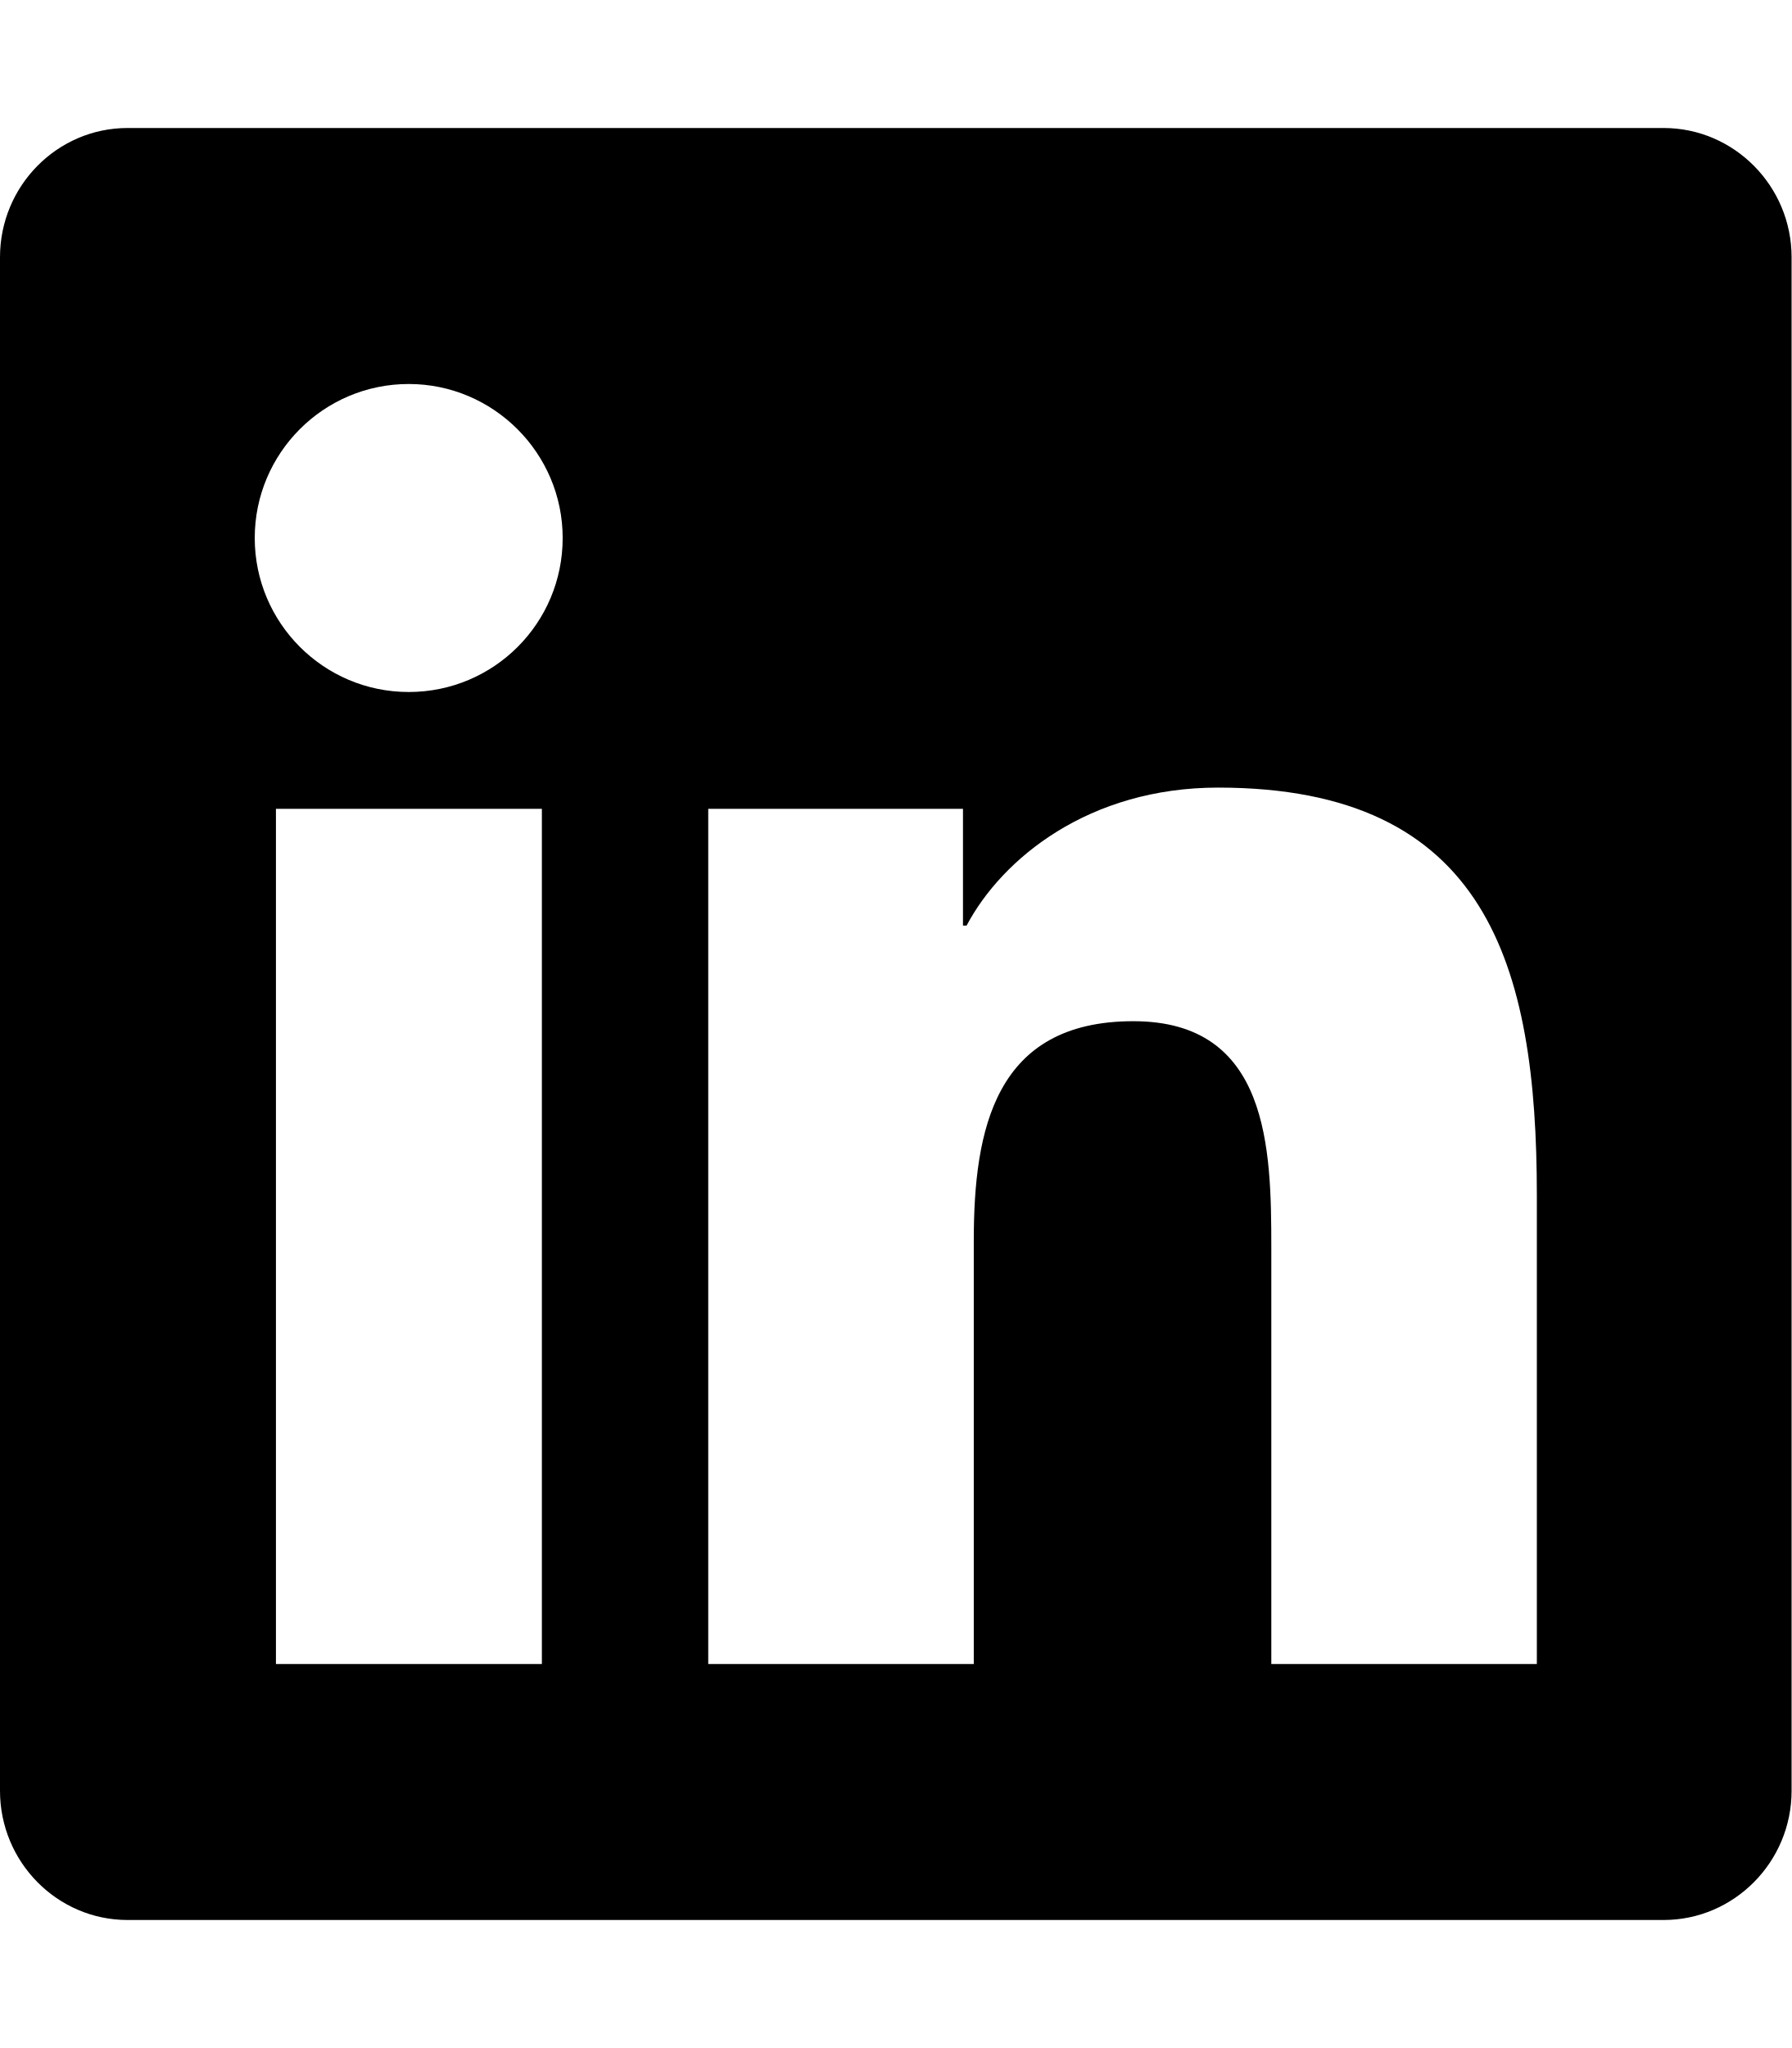
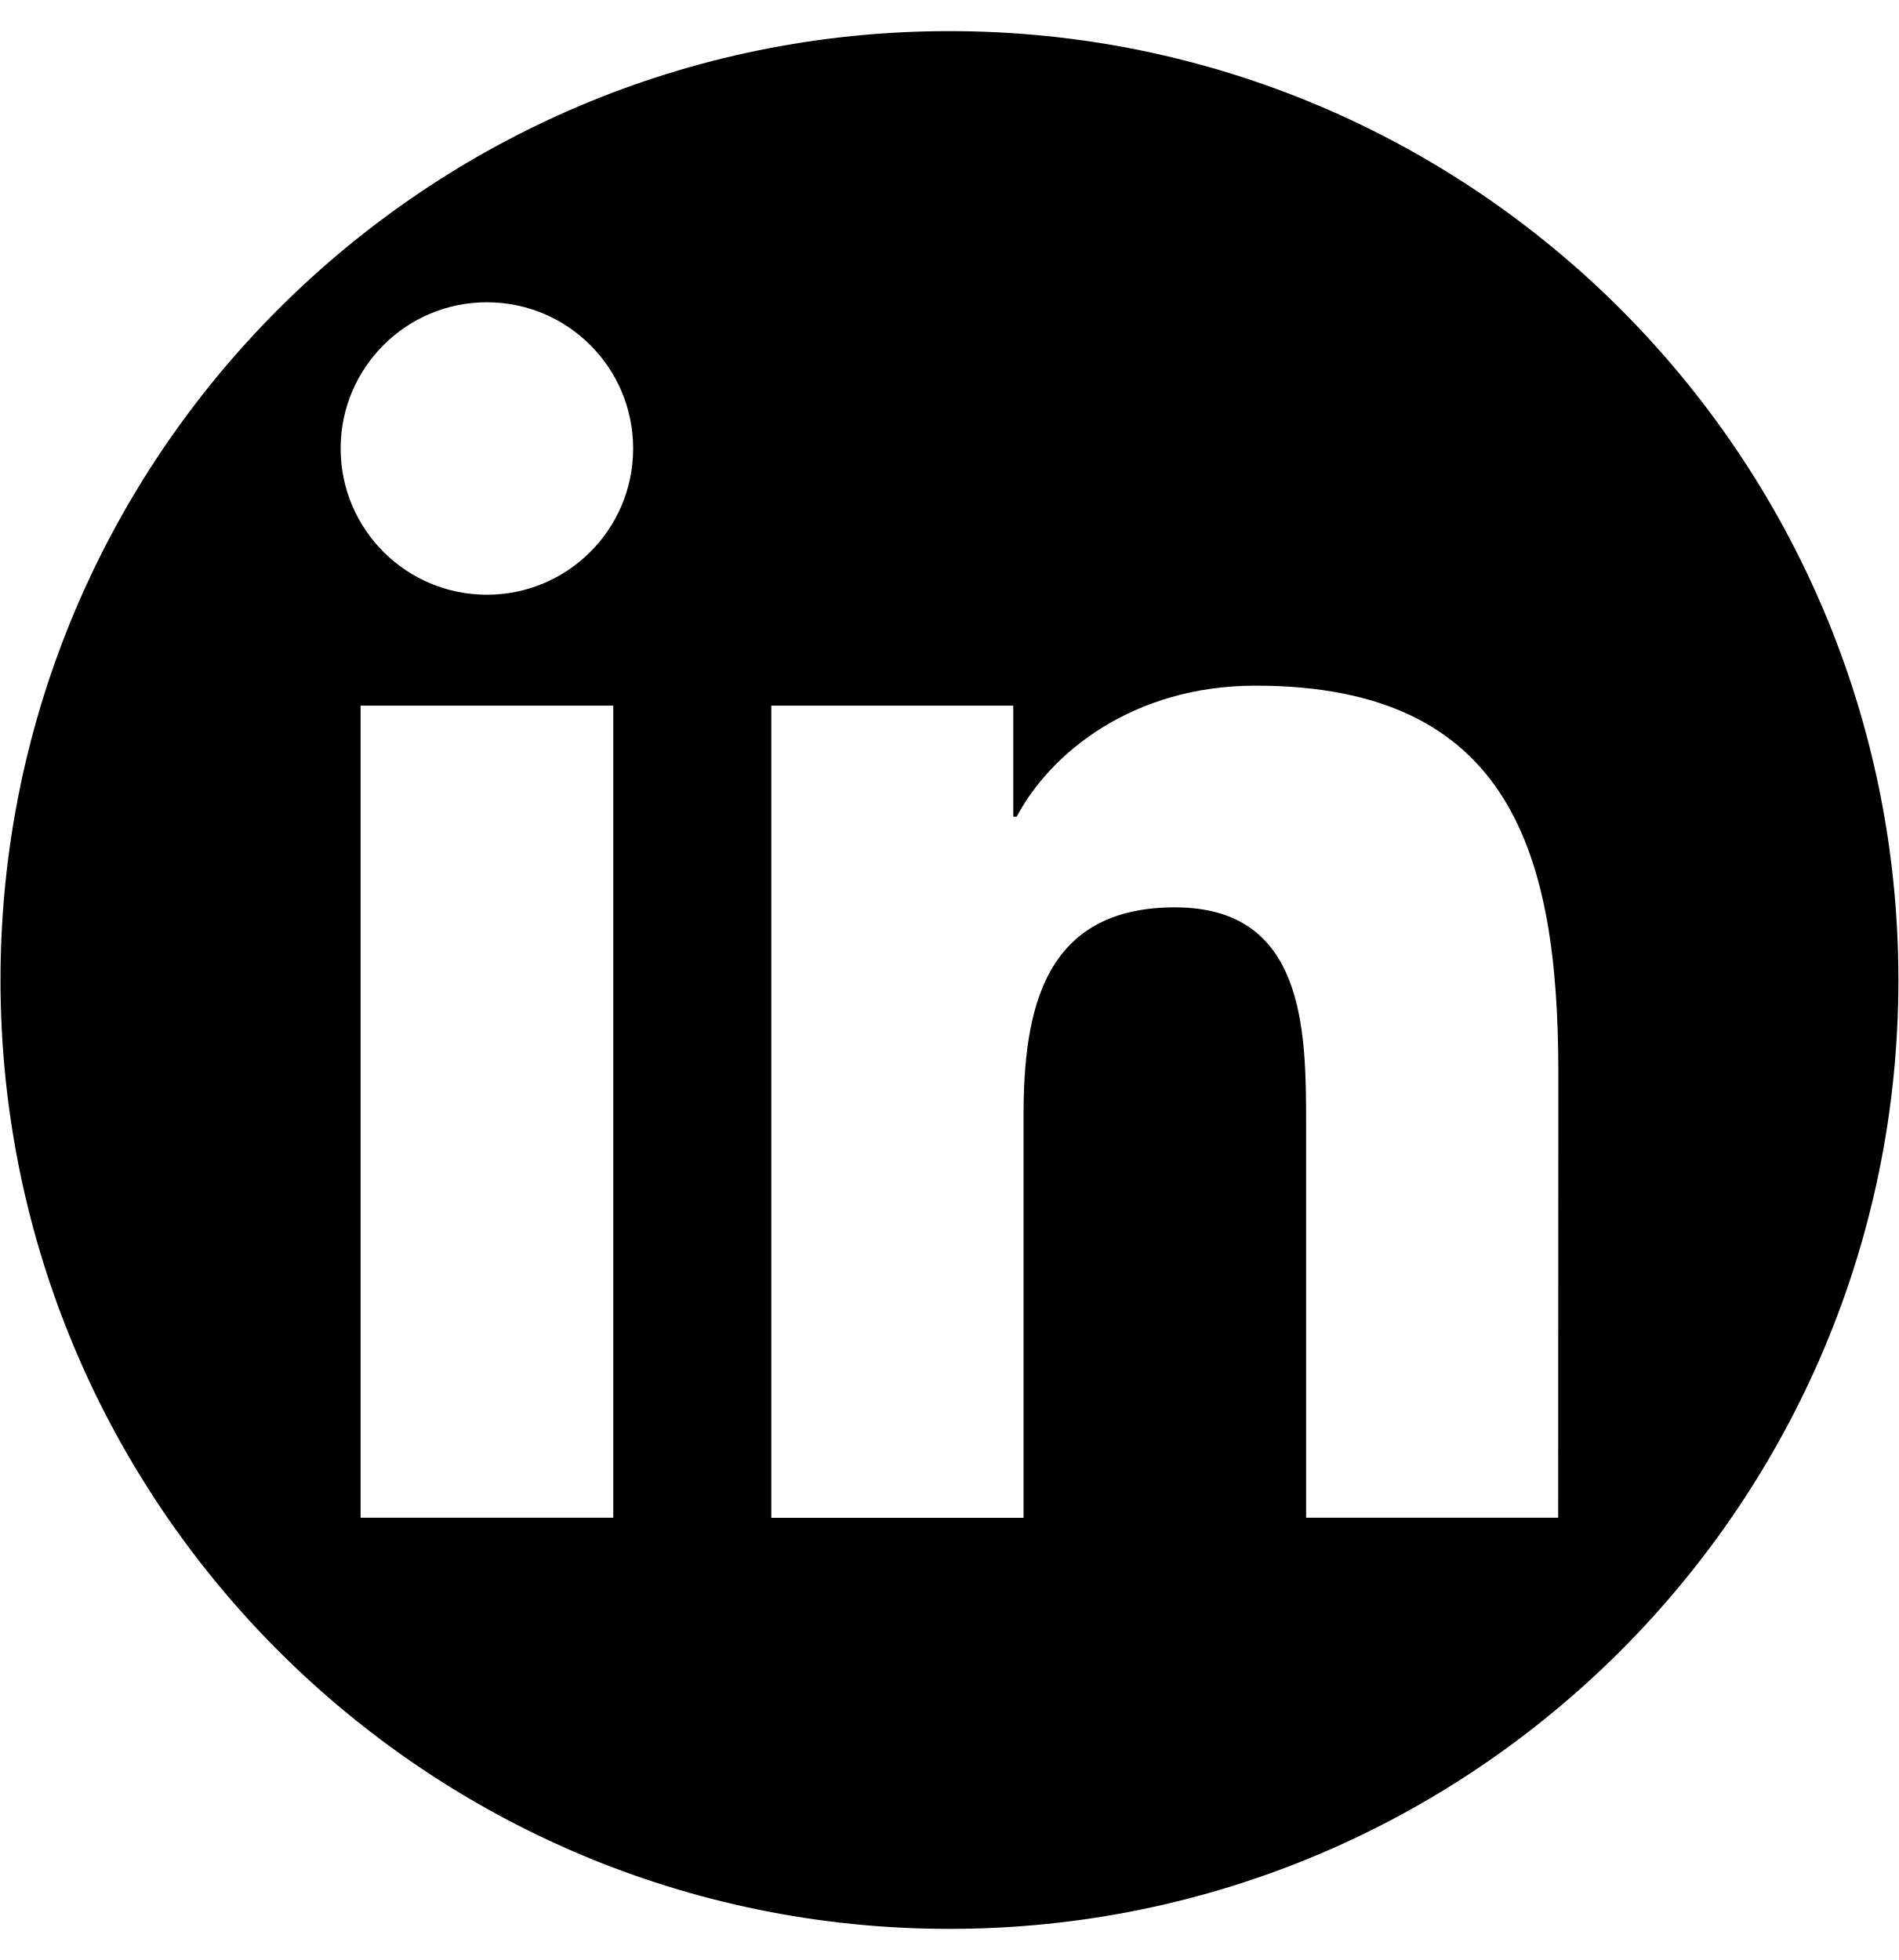
- <svg xmlns="http://www.w3.org/2000/svg" viewBox="0 0 448 512">
-   <path d="M416 32H31.9C14.3 32 0 46.5 0 64.3v383.4C0 465.5 14.3 480 31.9 480H416c17.6 0 32-14.5 32-32.3V64.3c0-17.8-14.4-32.3-32-32.3zM135.4 416H69V202.2h66.5V416zm-33.2-243c-21.3 0-38.5-17.3-38.5-38.5S80.9 96 102.2 96c21.2 0 38.5 17.3 38.5 38.5 0 21.3-17.2 38.5-38.5 38.5zm282.1 243h-66.4V312c0-24.8-.5-56.7-34.5-56.7-34.6 0-39.9 27-39.9 54.9V416h-66.4V202.2h63.7v29.2h.9c8.9-16.8 30.6-34.5 62.9-34.5 67.2 0 79.7 44.3 79.7 101.9V416z" />
+ <svg xmlns="http://www.w3.org/2000/svg" id="Layer_1" data-name="Layer 1" width="496" height="512" viewBox="0 0 496 512">
+   <path d="M248,8.13C111.11,8.13.13,119.11.13,256S111.11,503.87,248,503.87,495.87,392.89,495.87,256,384.89,8.13,248,8.13ZM160.19,396.46h-66V184.34h66Zm-33-241.1a38.2,38.2,0,1,1,38.19-38.19A38.21,38.21,0,0,1,127.16,155.36ZM407,396.46H341.16V293.27c0-24.6-.49-56.25-34.23-56.25-34.32,0-39.58,26.79-39.58,54.47v105H201.47V184.34h63.2v29h.89c8.83-16.67,30.36-34.23,62.41-34.23,66.67,0,79.07,43.95,79.07,101.1Z" />
</svg>
